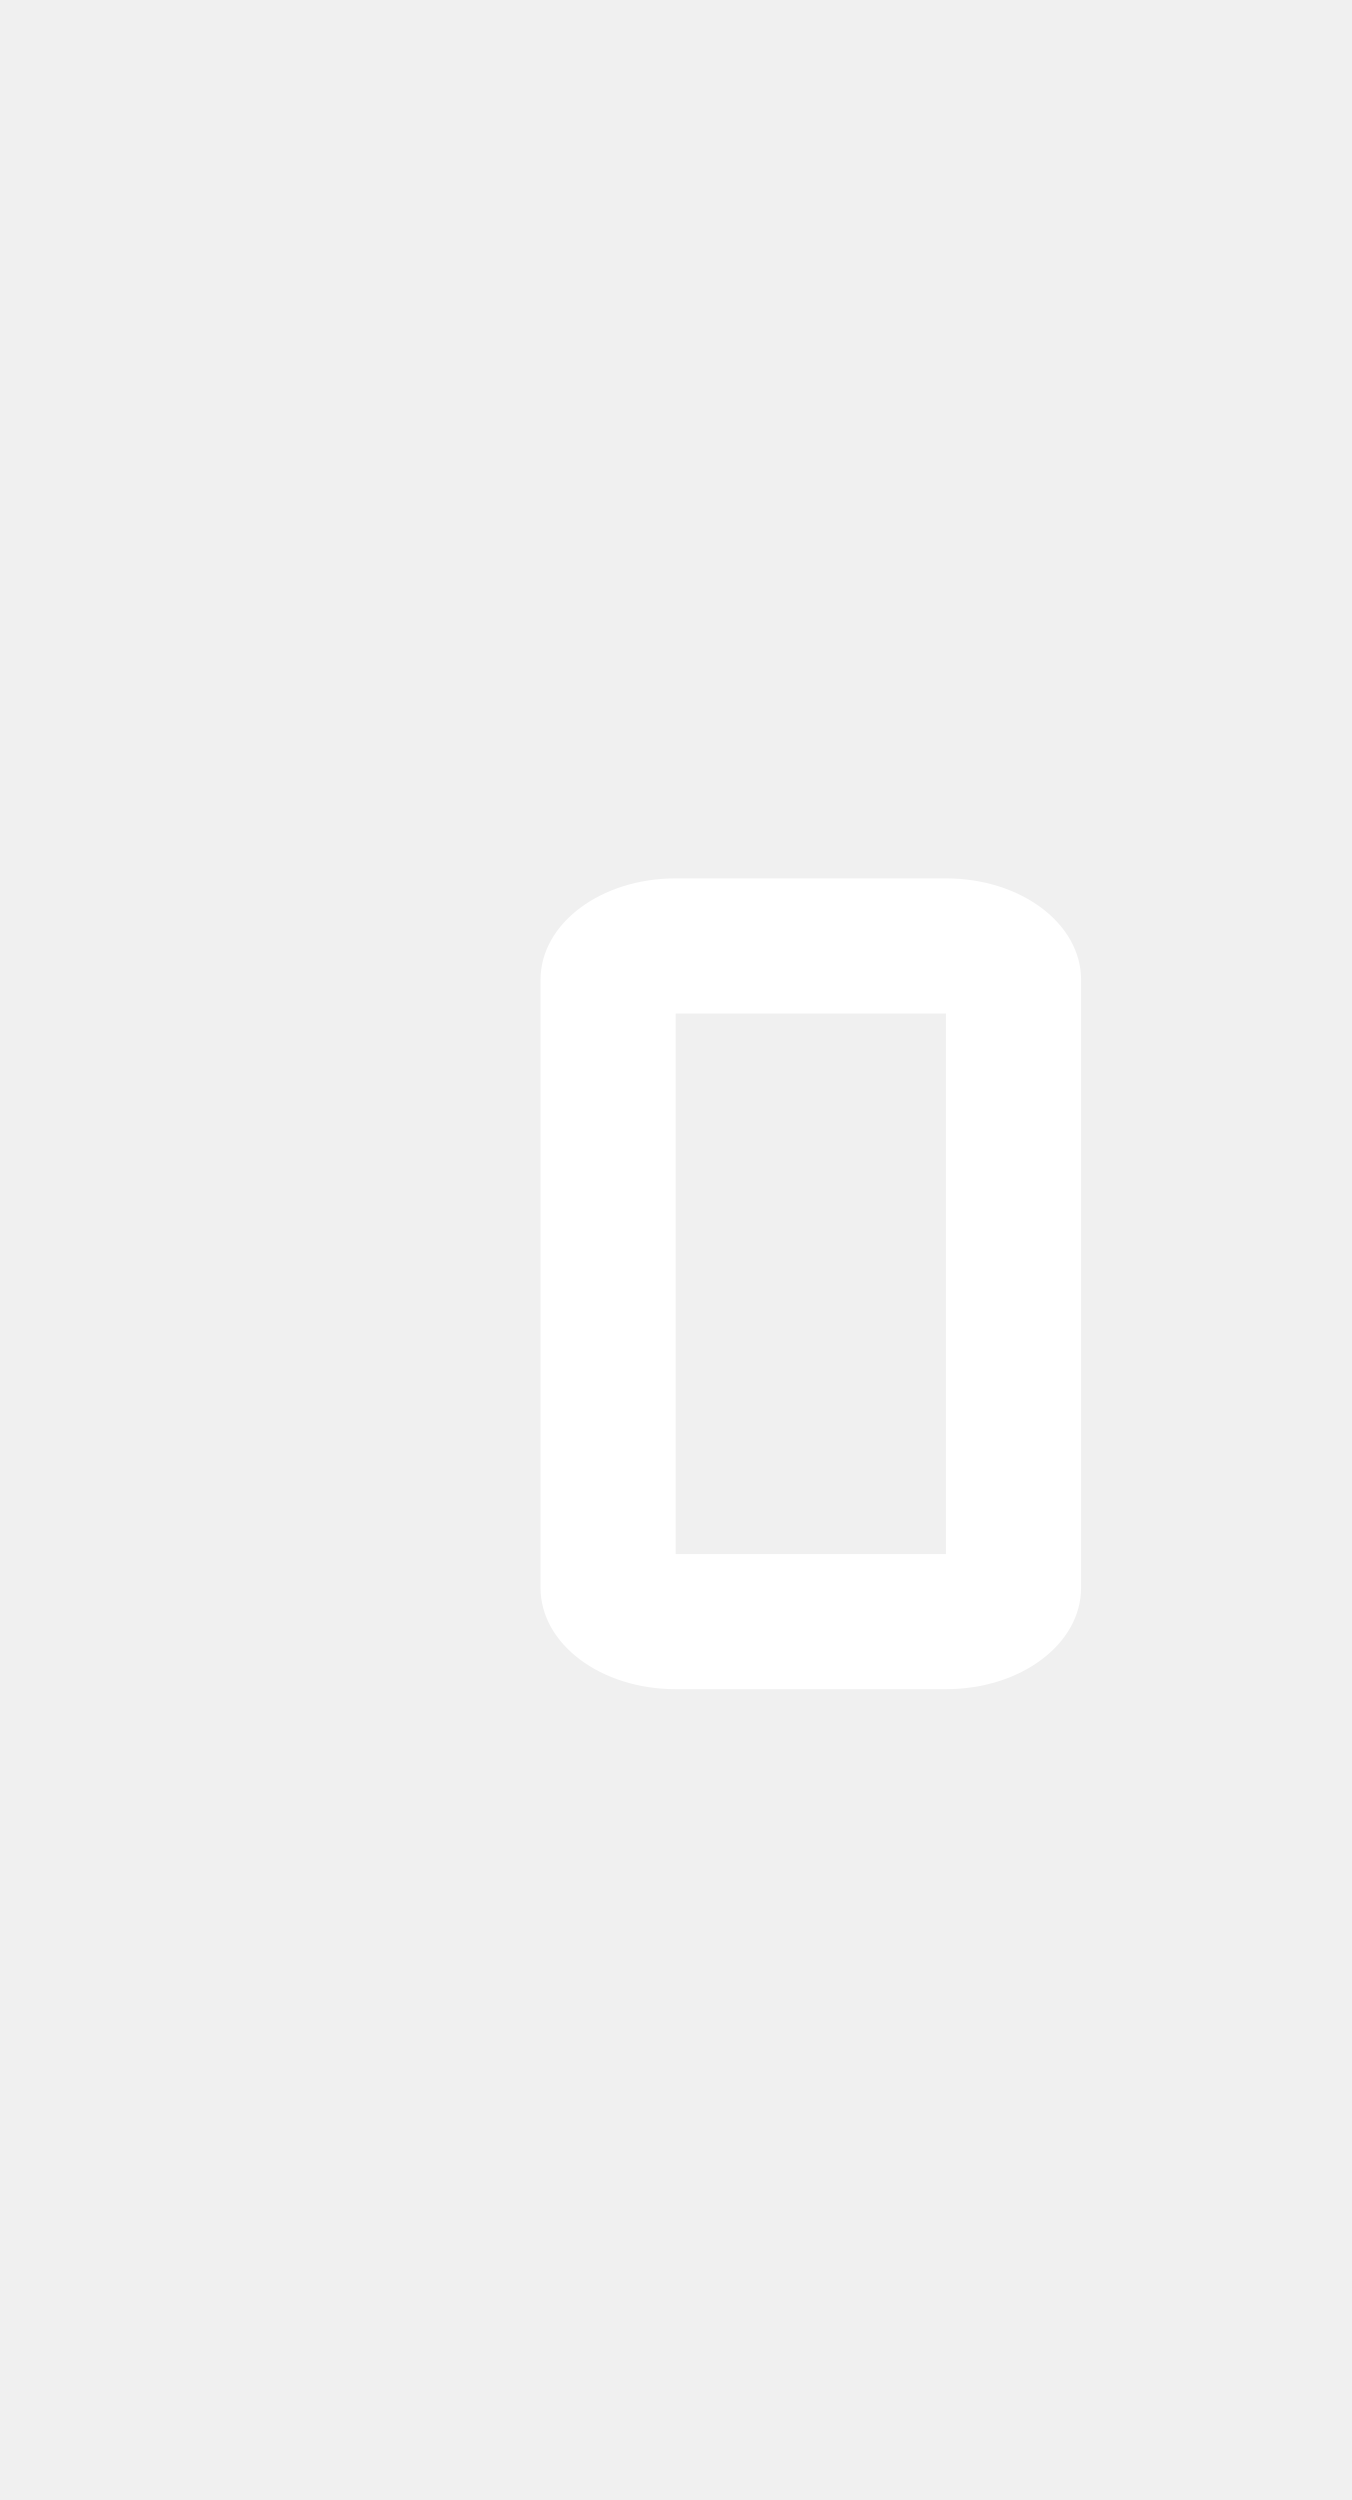
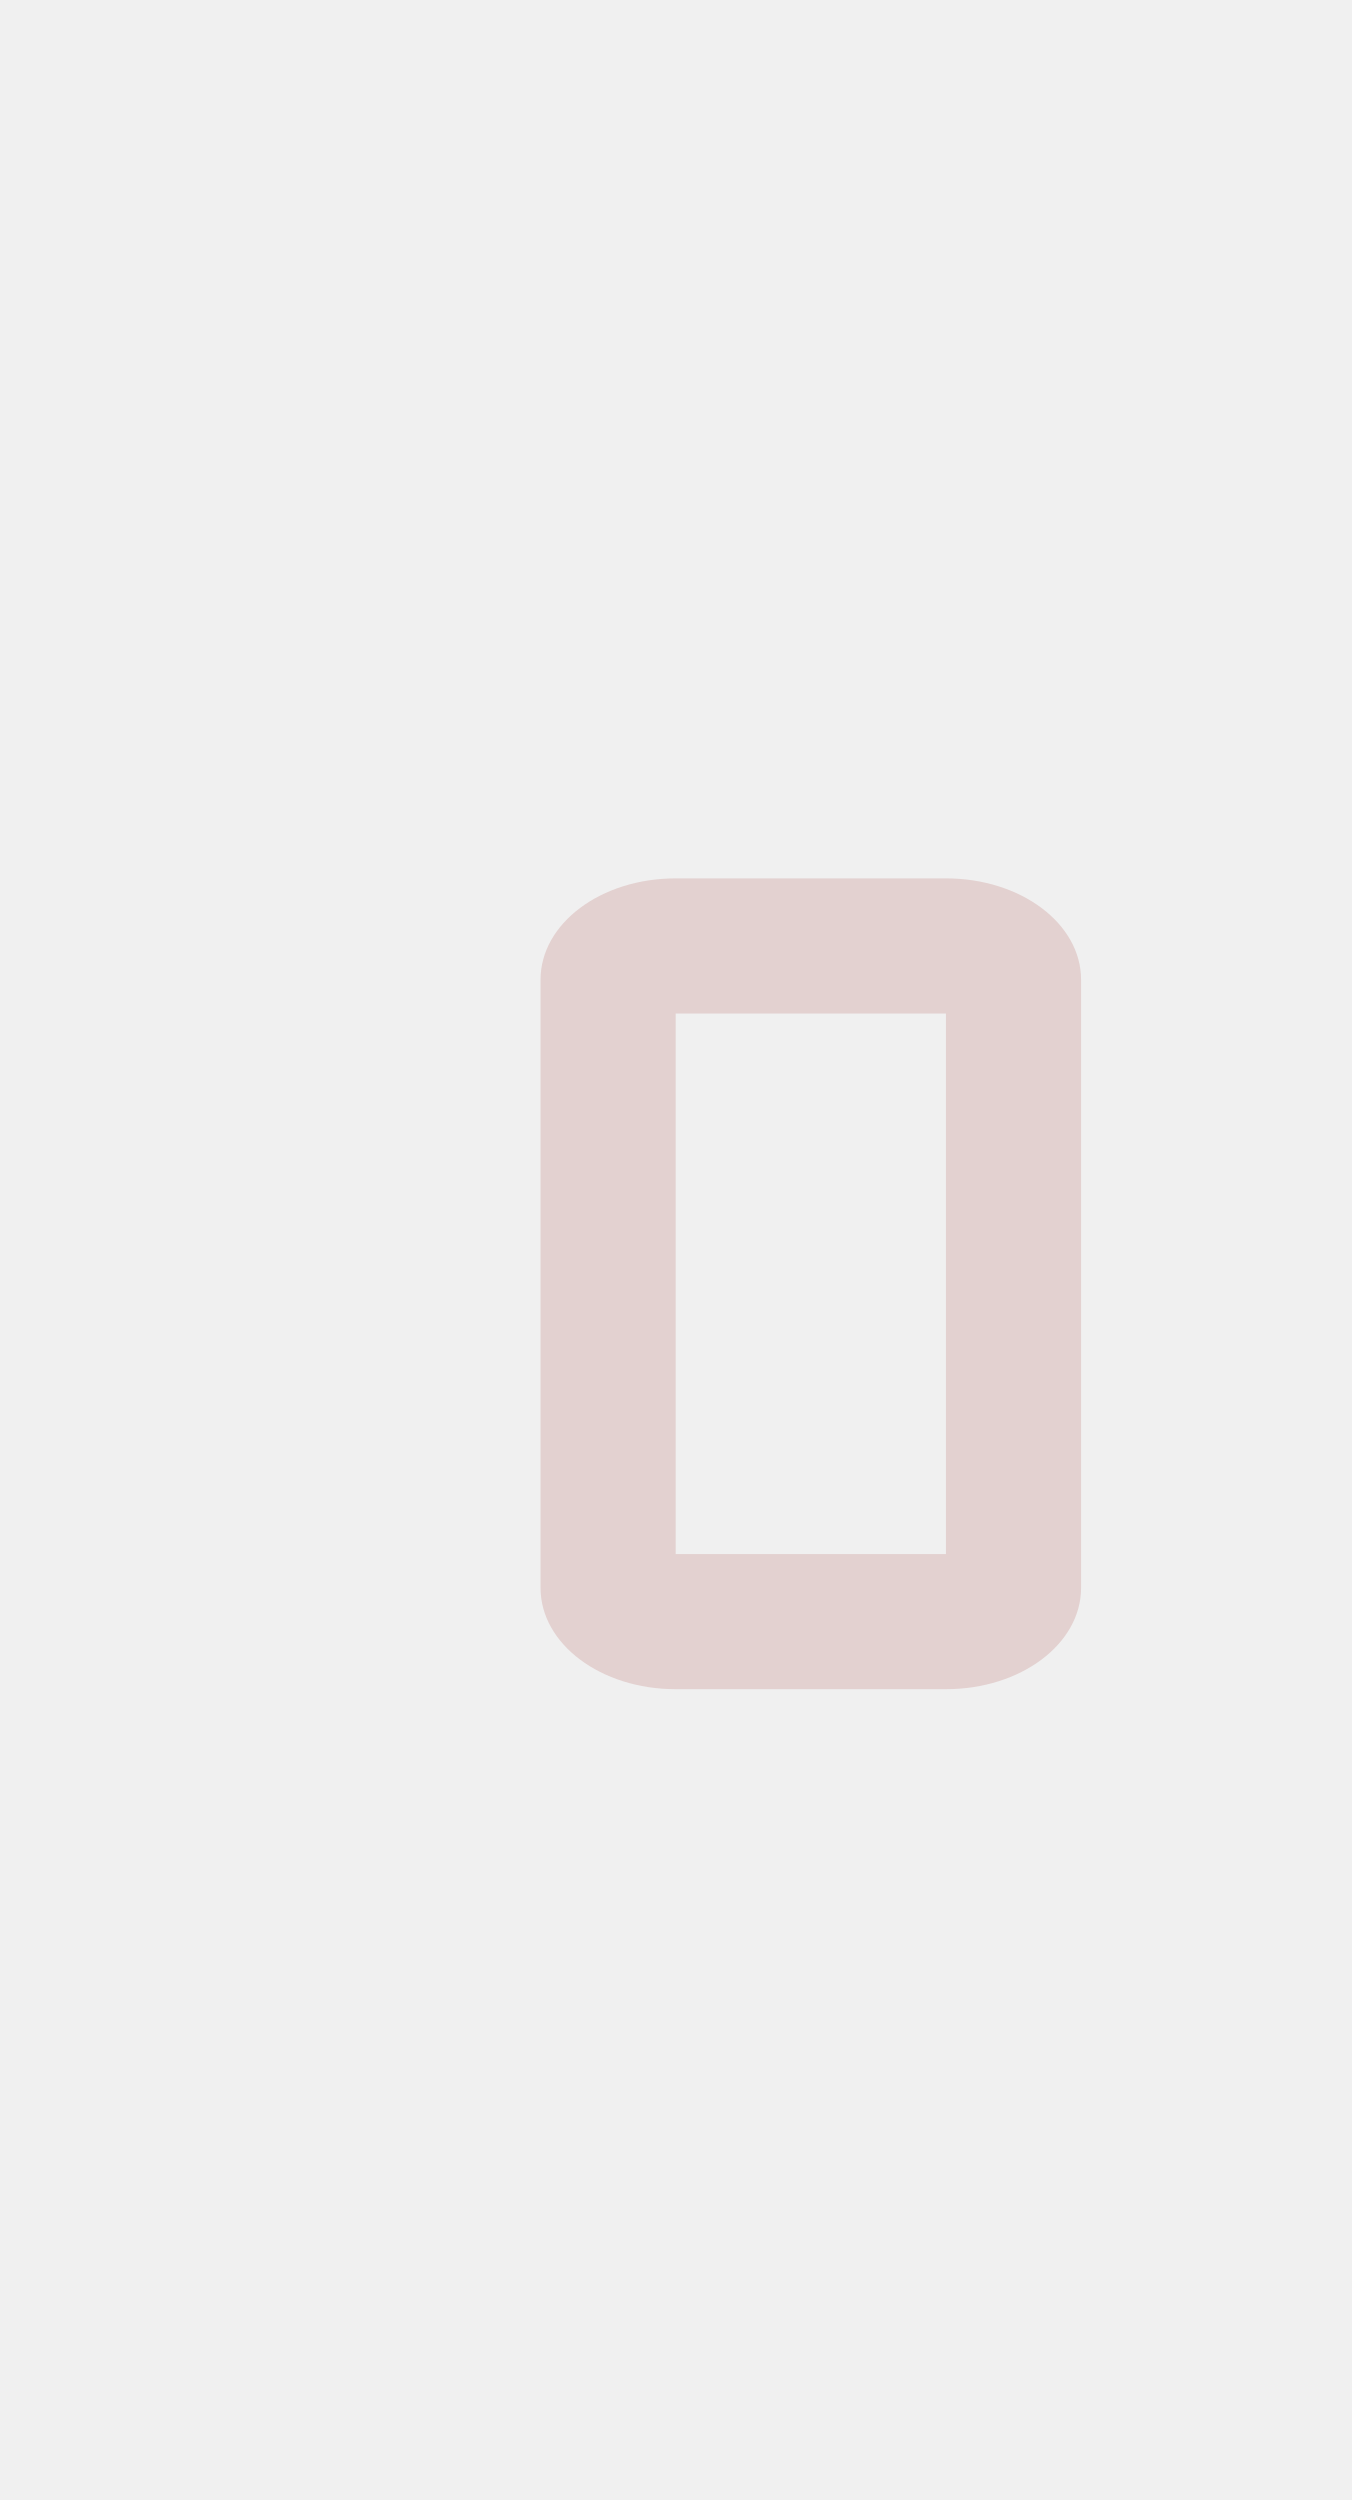
<svg xmlns="http://www.w3.org/2000/svg" width="20" height="37">
  <defs>
    <clipPath>
-       <rect y="1015.36" x="20" height="37" width="20" opacity="0.12" fill="#484f55" color="#000000" />
+       <rect y="1015.36" x="20" height="37" width="20" opacity="0.12" fill="#bf4e6d" color="#000000" />
    </clipPath>
    <clipPath>
-       <rect y="1033.36" x="20" height="19" width="10" opacity="0.12" fill="#484f55" color="#000000" />
+       <rect y="1033.36" x="20" height="19" width="10" opacity="0.12" fill="#bf4e6d" color="#000000" />
    </clipPath>
  </defs>
  <g transform="translate(0,-1015.362)">
-     <path d="m 10,1028.362 c -1.108,0 -2,0.669 -2,1.5 l 0,9 c 0,0.831 0.892,1.5 2,1.5 l 4,0 c 1.108,0 2,-0.669 2,-1.5 l 0,-9 c 0,-0.831 -0.892,-1.5 -2,-1.5 l -4,0 z m 0,2 4,0 0,8 -4,0 0,-8 z" fill="#ffffff" />
+     <path d="m 10,1028.362 c -1.108,0 -2,0.669 -2,1.5 l 0,9 c 0,0.831 0.892,1.5 2,1.5 l 4,0 c 1.108,0 2,-0.669 2,-1.5 l 0,-9 c 0,-0.831 -0.892,-1.5 -2,-1.5 l -4,0 z m 0,2 4,0 0,8 -4,0 0,-8 z" fill="#e3d1d0" />
  </g>
</svg>
